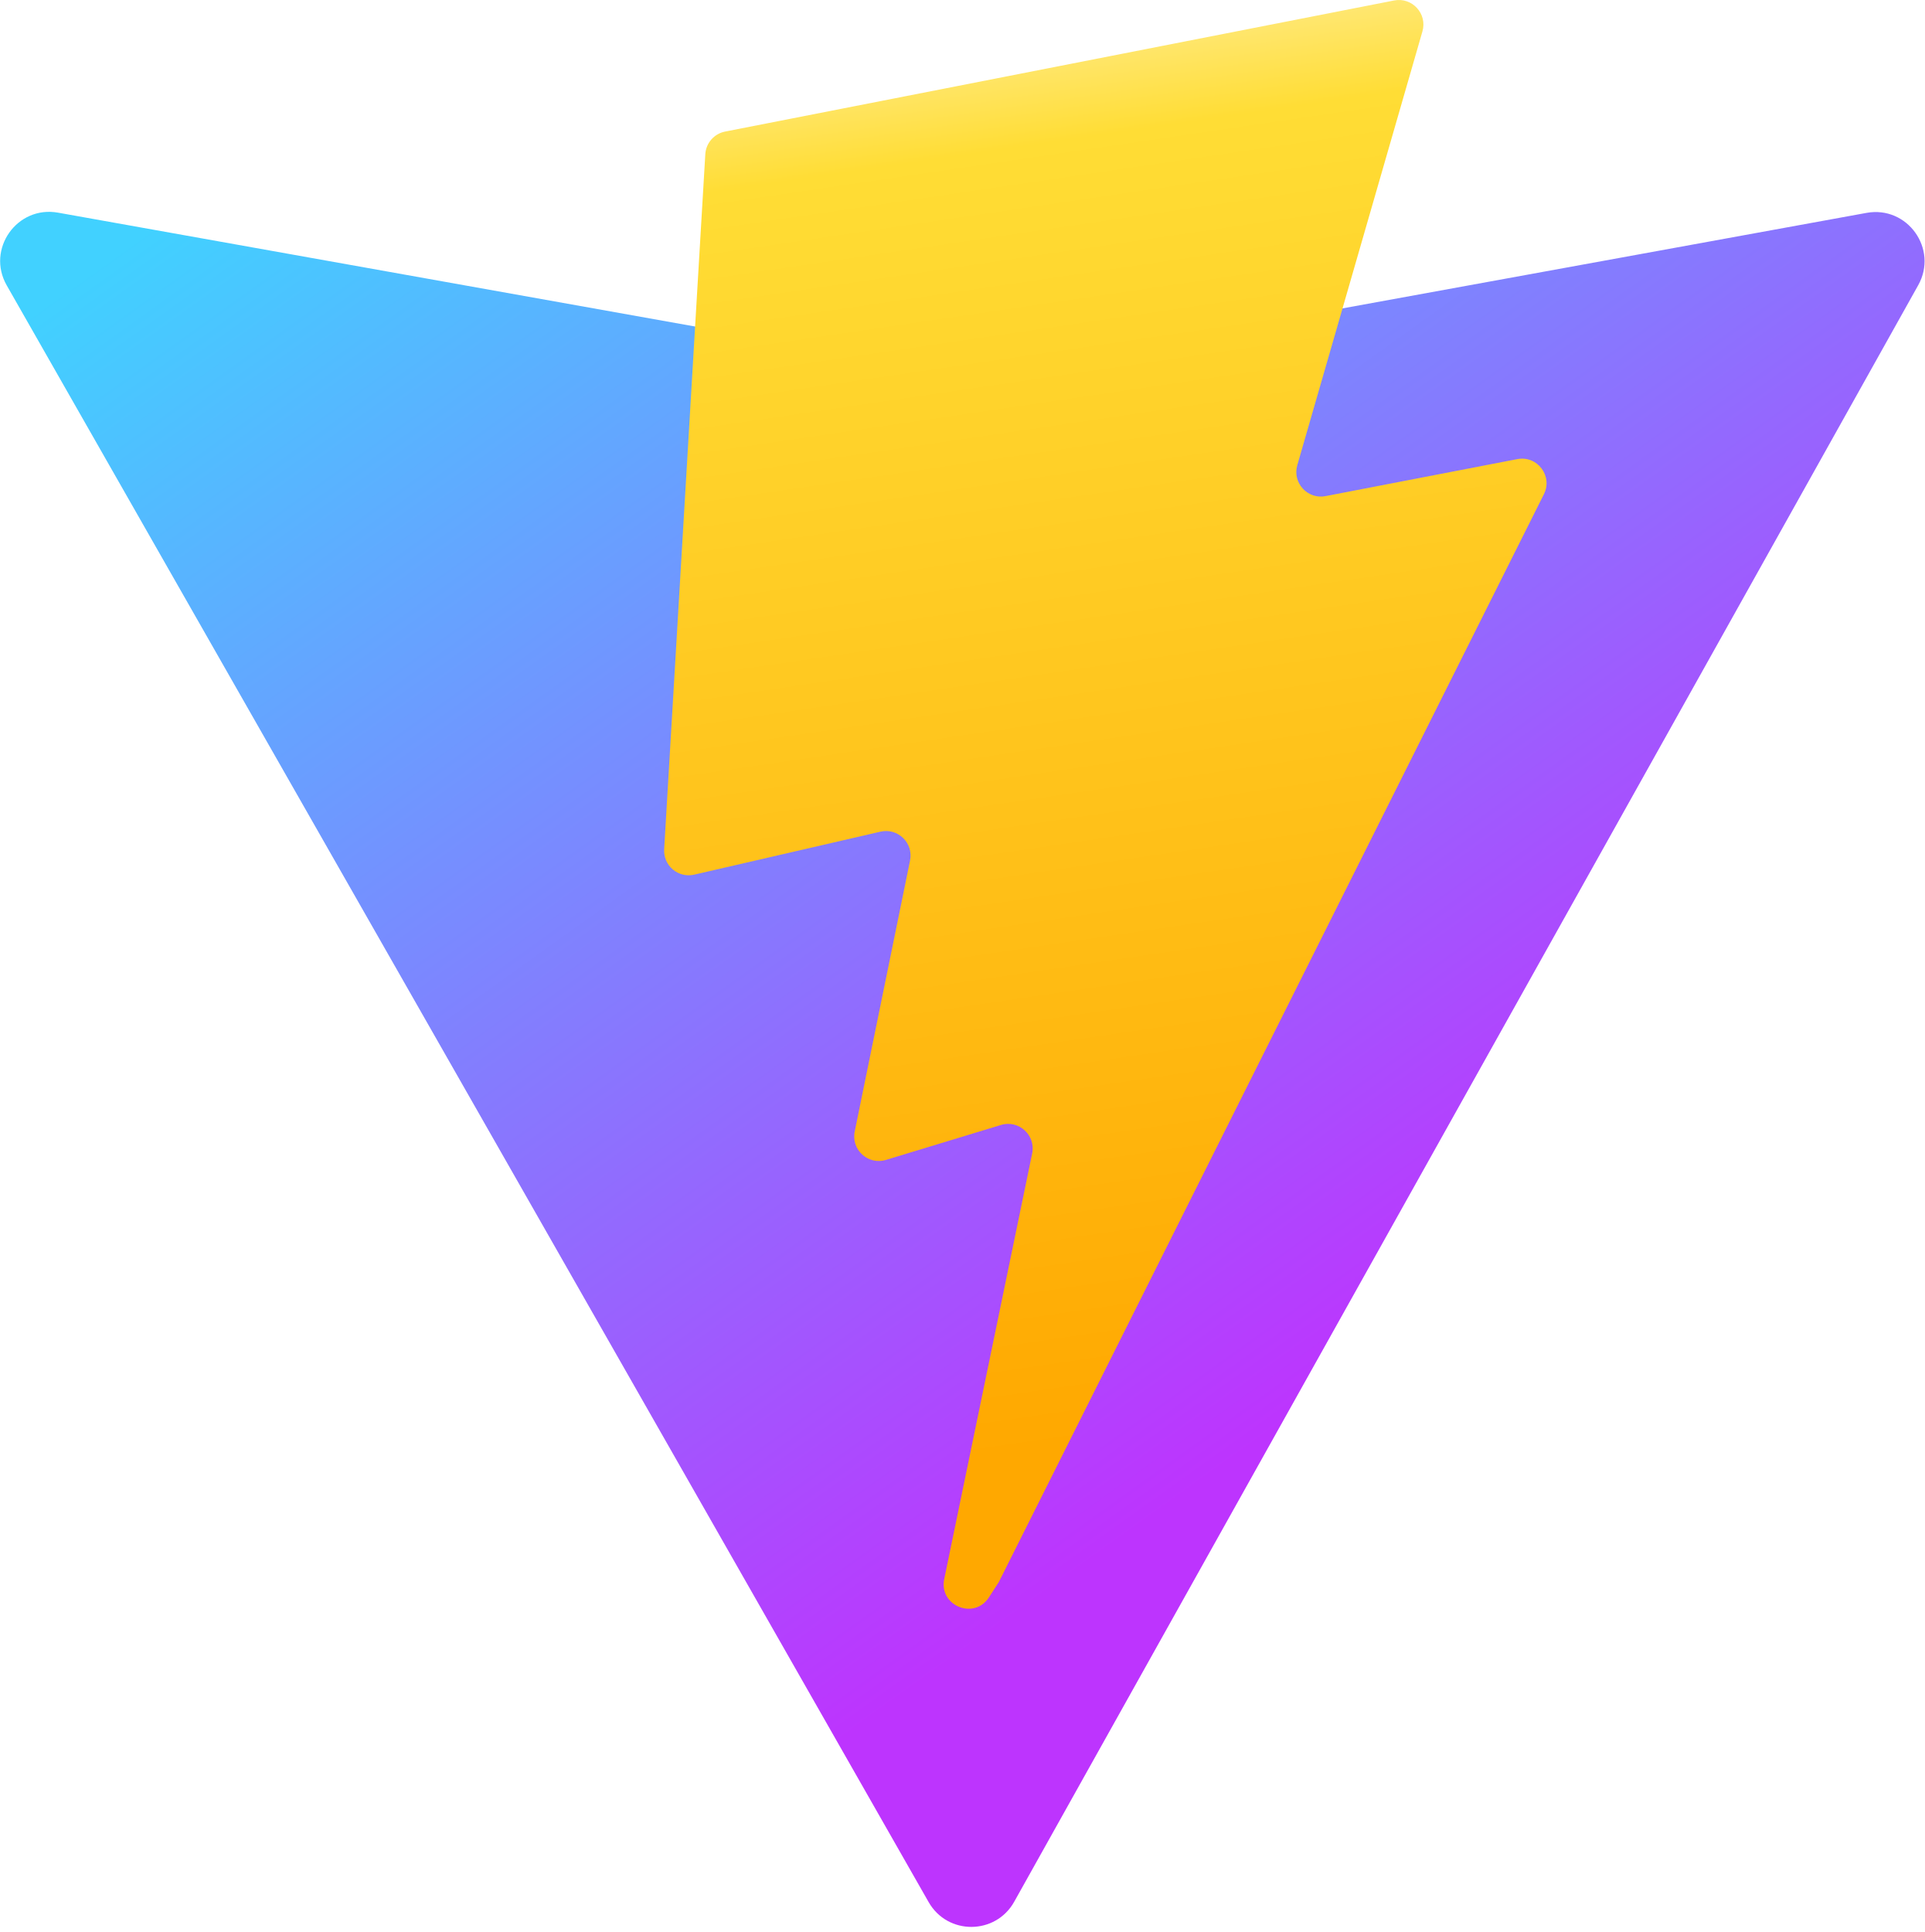
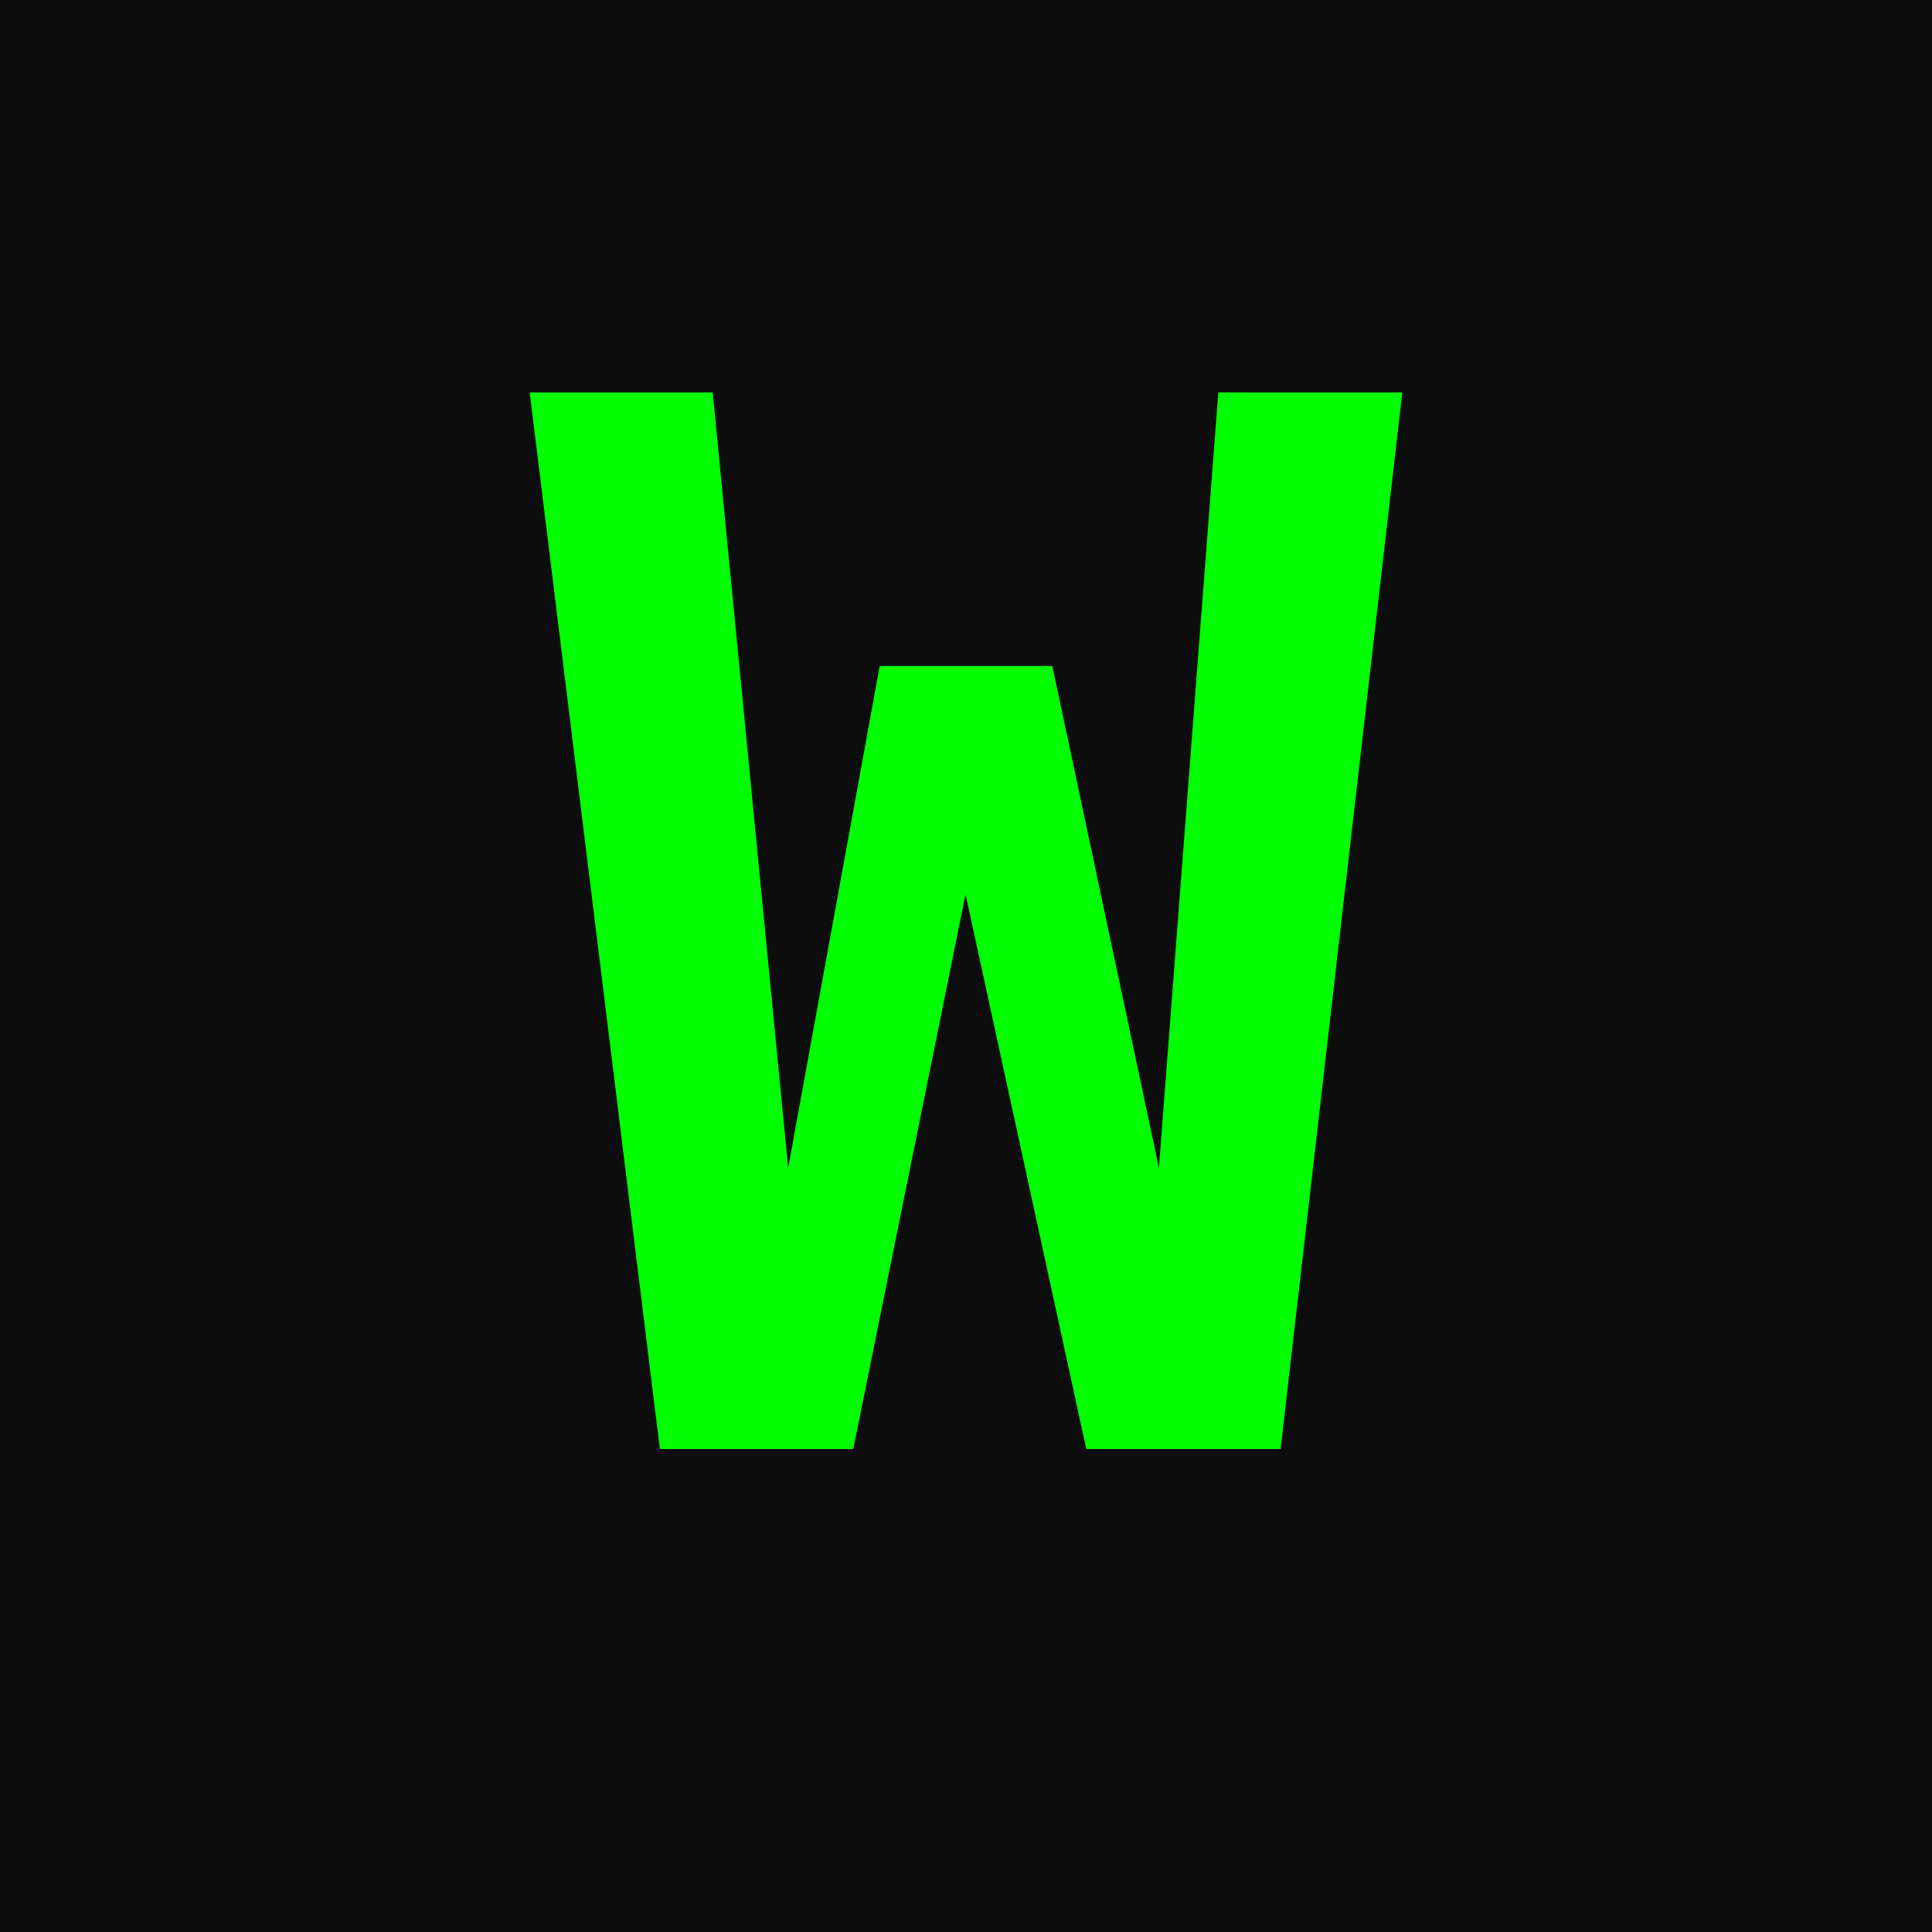
- <svg xmlns="http://www.w3.org/2000/svg" aria-hidden="true" role="img" class="iconify iconify--logos" width="31.88" height="32" preserveAspectRatio="xMidYMid meet" viewBox="0 0 256 257">
-   <defs>
-     <linearGradient id="IconifyId1813088fe1fbc01fb466" x1="-.828%" x2="57.636%" y1="7.652%" y2="78.411%">
-       <stop offset="0%" stop-color="#41D1FF" />
-       <stop offset="100%" stop-color="#BD34FE" />
-     </linearGradient>
-     <linearGradient id="IconifyId1813088fe1fbc01fb467" x1="43.376%" x2="50.316%" y1="2.242%" y2="89.03%">
-       <stop offset="0%" stop-color="#FFEA83" />
-       <stop offset="8.333%" stop-color="#FFDD35" />
-       <stop offset="100%" stop-color="#FFA800" />
-     </linearGradient>
-   </defs>
-   <path fill="url(#IconifyId1813088fe1fbc01fb466)" d="M255.153 37.938L134.897 252.976c-2.483 4.44-8.862 4.466-11.382.048L.875 37.958c-2.746-4.814 1.371-10.646 6.827-9.67l120.385 21.517a6.537 6.537 0 0 0 2.322-.004l117.867-21.483c5.438-.991 9.574 4.796 6.877 9.62Z" />
-   <path fill="url(#IconifyId1813088fe1fbc01fb467)" d="M185.432.063L96.44 17.501a3.268 3.268 0 0 0-2.634 3.014l-5.474 92.456a3.268 3.268 0 0 0 3.997 3.378l24.777-5.718c2.318-.535 4.413 1.507 3.936 3.838l-7.361 36.047c-.495 2.426 1.782 4.5 4.151 3.78l15.304-4.649c2.372-.72 4.652 1.36 4.15 3.788l-11.698 56.621c-.732 3.542 3.979 5.473 5.943 2.437l1.313-2.028l72.516-144.72c1.215-2.423-.88-5.186-3.54-4.672l-25.505 4.922c-2.396.462-4.435-1.77-3.759-4.114l16.646-57.705c.677-2.35-1.37-4.583-3.769-4.113Z" />
+ <svg xmlns="http://www.w3.org/2000/svg" width="32" height="32" viewBox="0 0 32 32">
+   <rect width="32" height="32" fill="#0d0d0d" />
+   <text x="16" y="24" font-family="monospace" font-size="24" font-weight="bold" fill="#00ff00" text-anchor="middle">W</text>
</svg>
